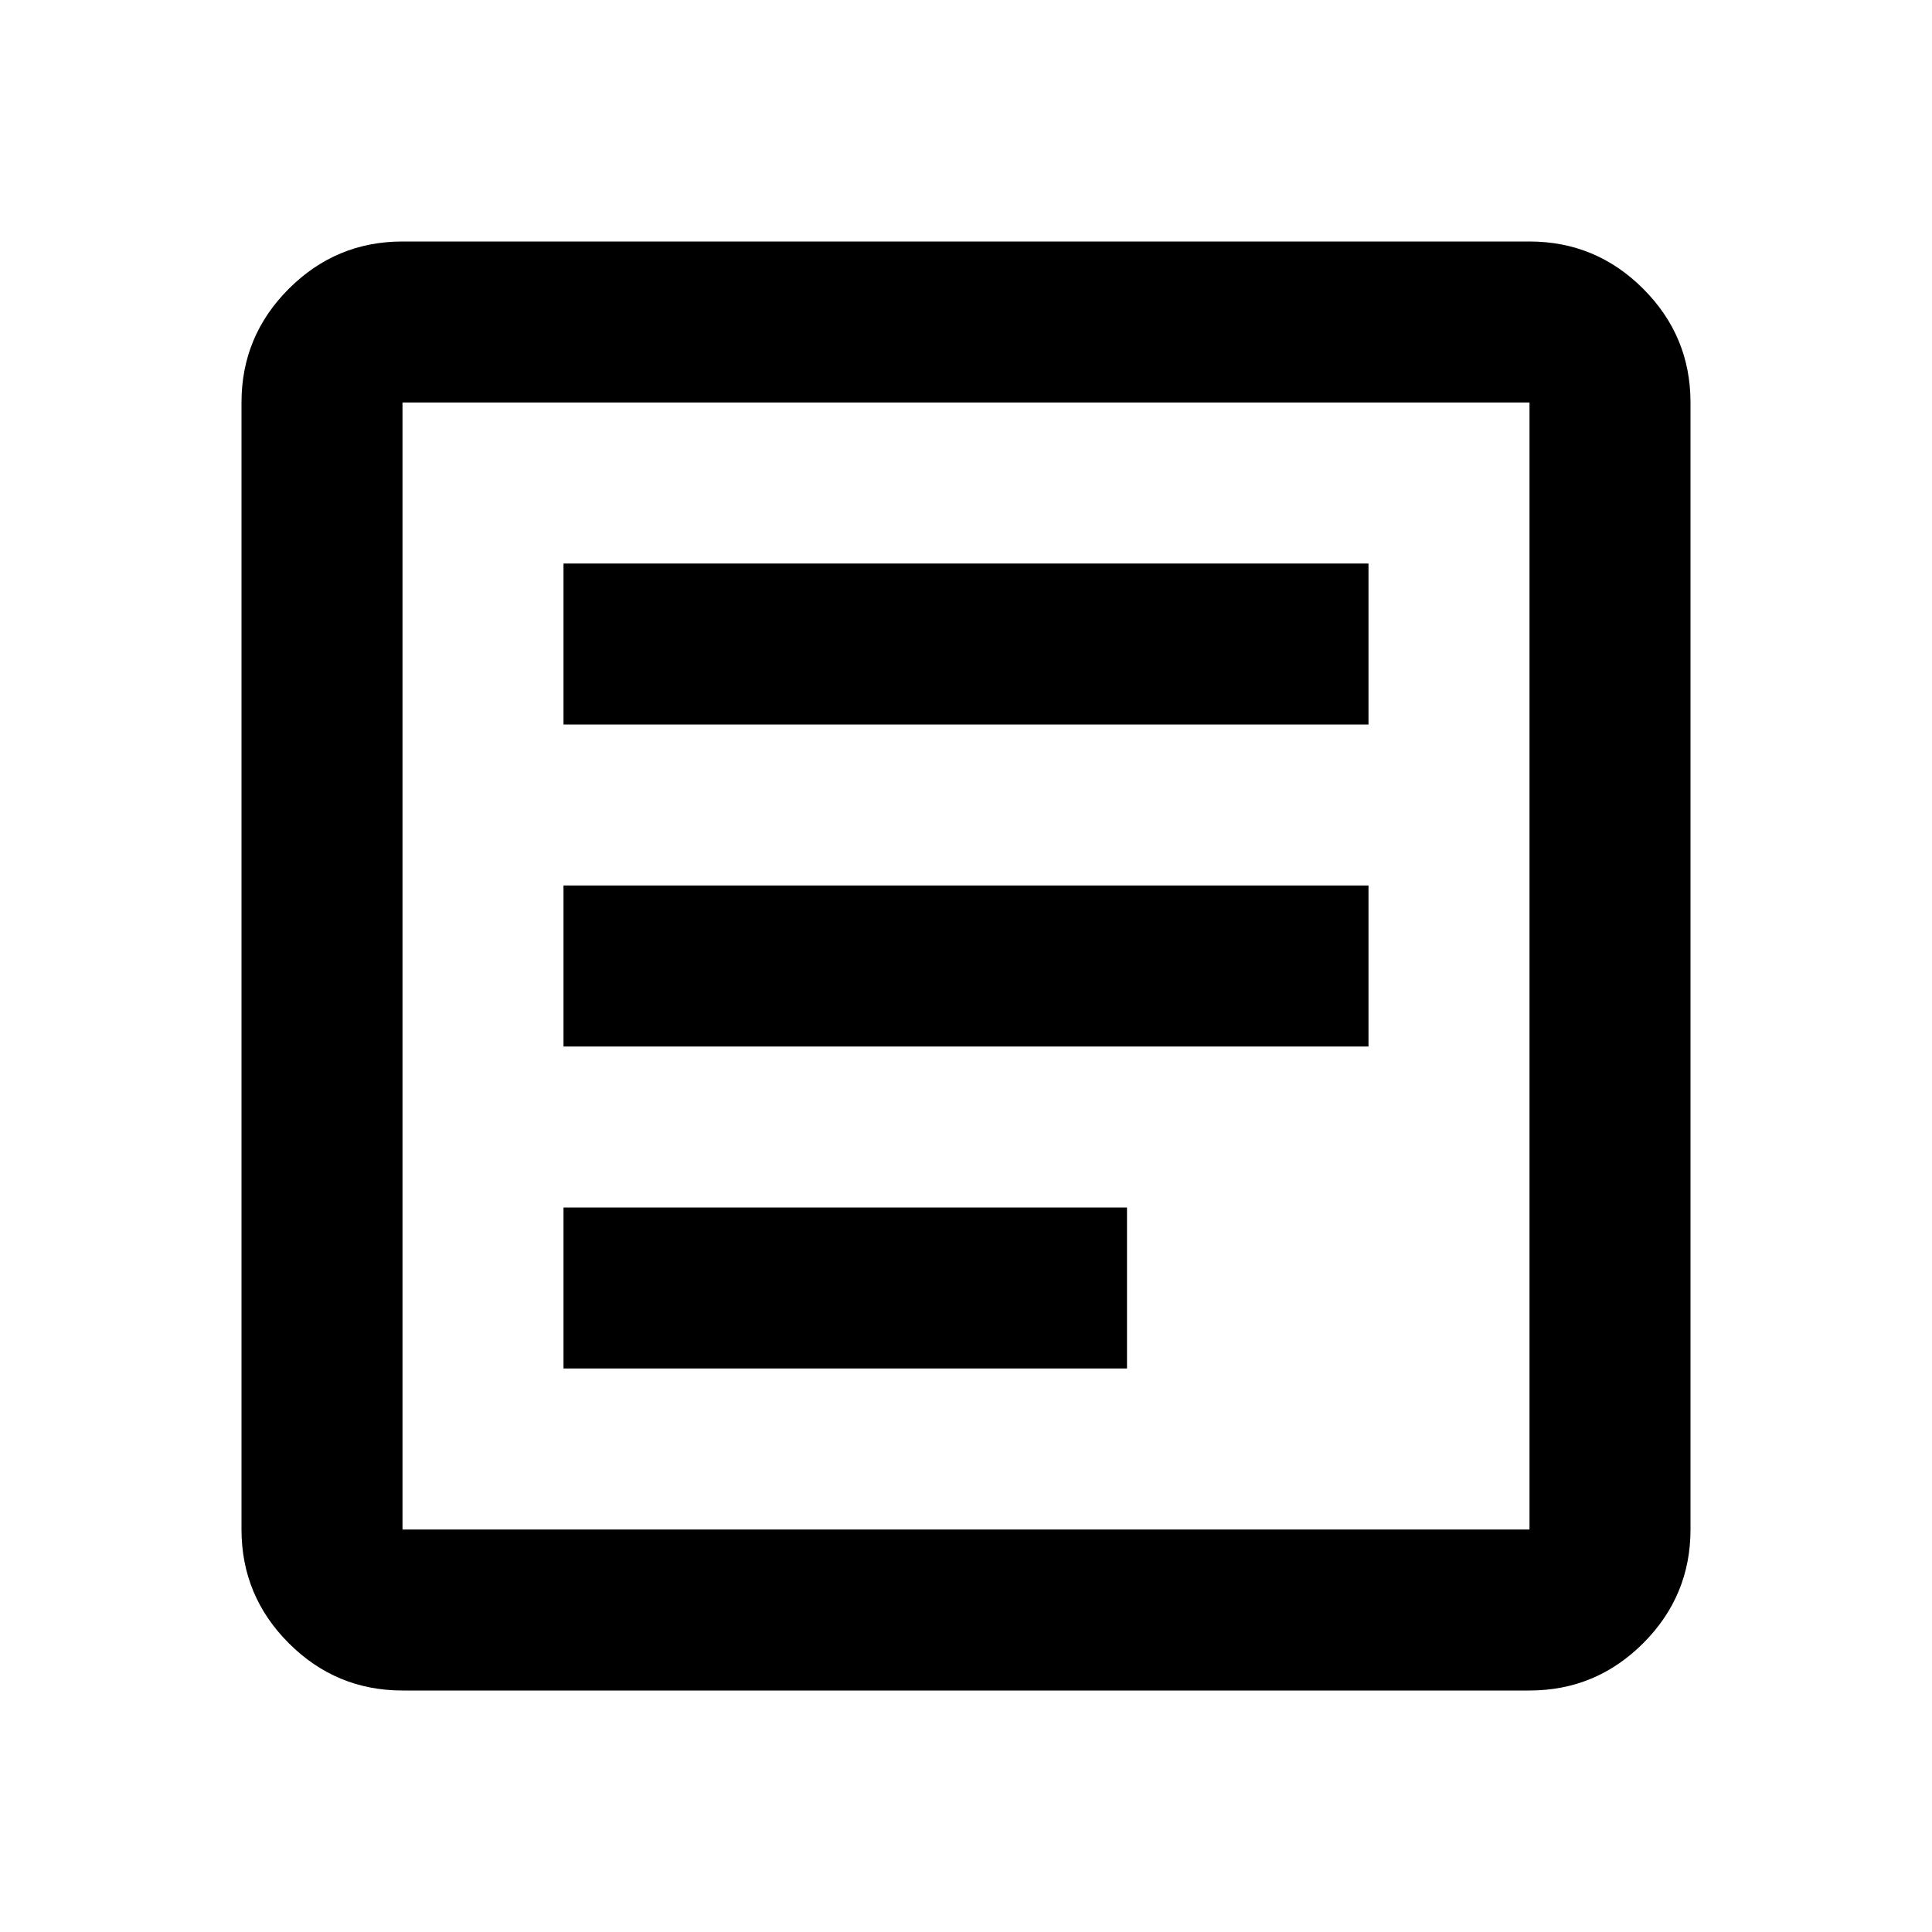
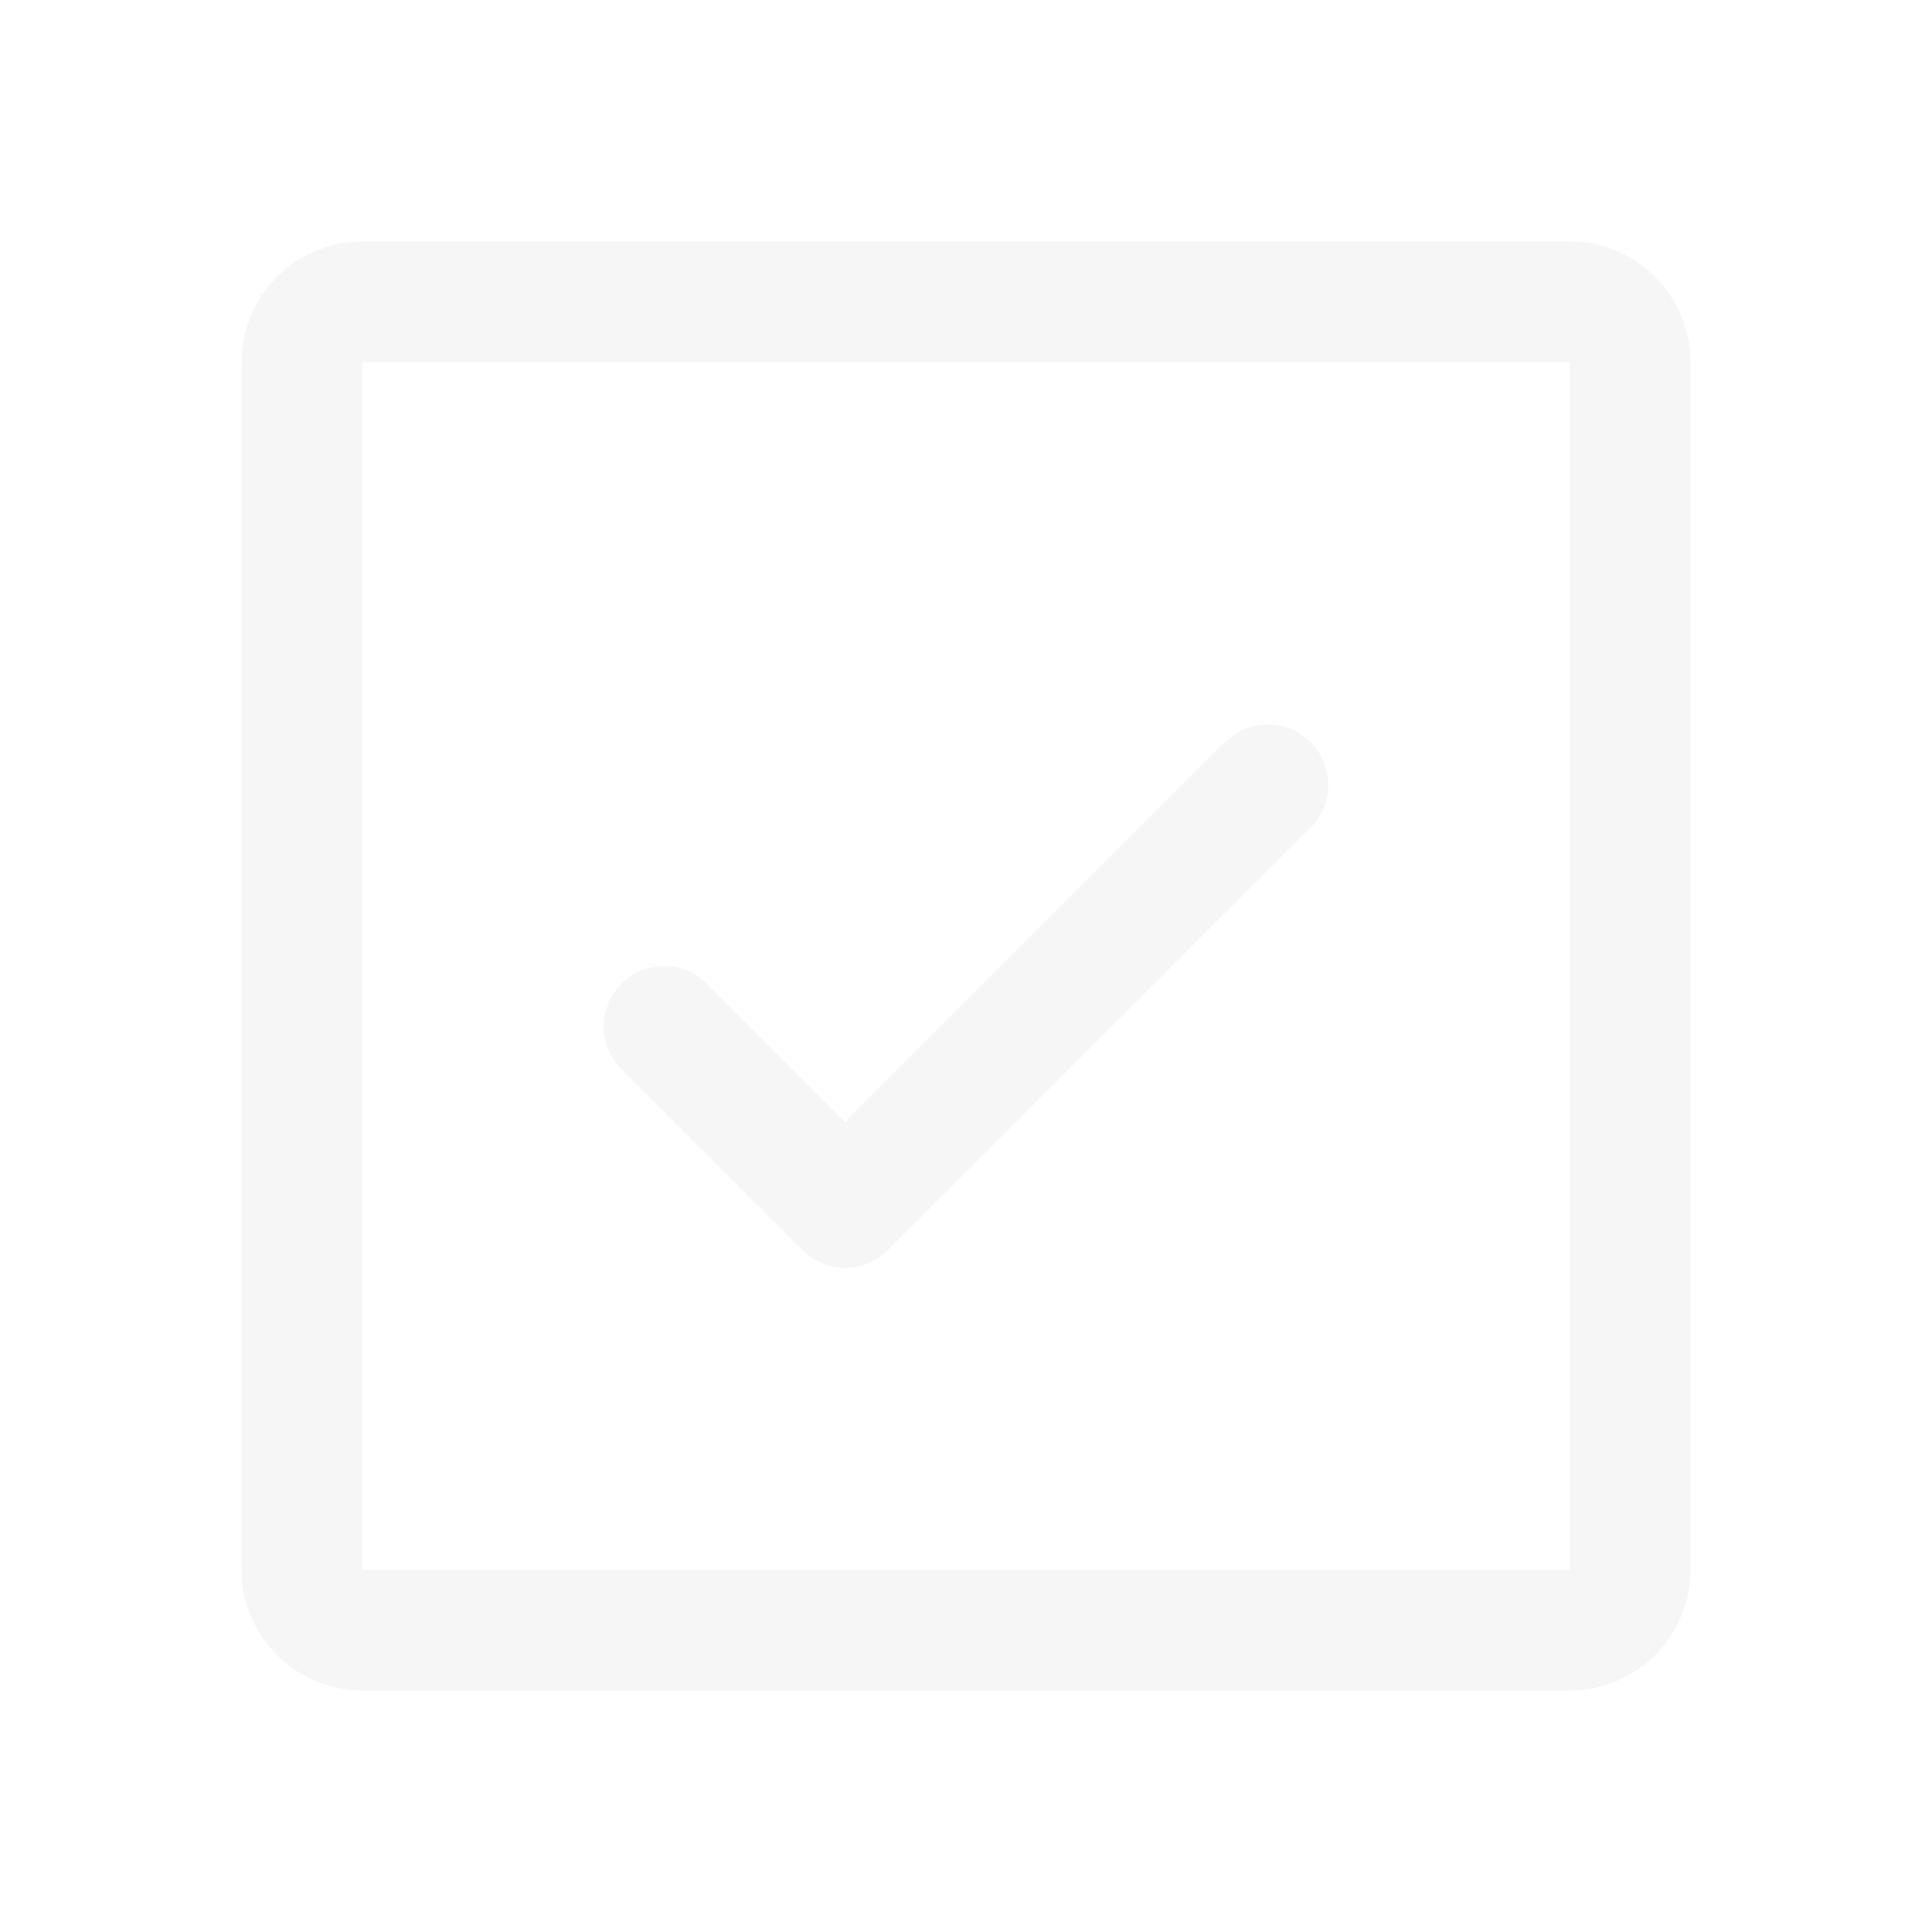
- <svg xmlns="http://www.w3.org/2000/svg" height="24" viewBox="0 -960 960 960" width="24">
-   <path d="M280-280h280v-80H280v80Zm0-160h400v-80H280v80Zm0-160h400v-80H280v80Zm-80 480q-33 0-56.5-23.5T120-200v-560q0-33 23.5-56.5T200-840h560q33 0 56.5 23.5T840-760v560q0 33-23.5 56.5T760-120H200Zm0-80h560v-560H200v560Zm0-560v560-560Z" />
+ <svg xmlns="http://www.w3.org/2000/svg" width="32" height="32" viewBox="0 0 32 32" fill="none">
+   <path d="M21.707 12.293C21.8 12.385 21.874 12.496 21.925 12.617C21.975 12.739 22.001 12.869 22.001 13C22.001 13.131 21.975 13.261 21.925 13.383C21.874 13.504 21.8 13.615 21.707 13.707L14.707 20.707C14.615 20.8 14.504 20.874 14.383 20.925C14.261 20.975 14.131 21.001 14 21.001C13.869 21.001 13.739 20.975 13.617 20.925C13.496 20.874 13.385 20.8 13.293 20.707L10.293 17.707C10.105 17.52 9.999 17.265 9.999 17C9.999 16.735 10.105 16.48 10.293 16.293C10.48 16.105 10.735 15.999 11 15.999C11.265 15.999 11.52 16.105 11.707 16.293L14 18.586L20.293 12.293C20.385 12.2 20.496 12.126 20.617 12.075C20.738 12.025 20.869 11.999 21 11.999C21.131 11.999 21.262 12.025 21.383 12.075C21.504 12.126 21.615 12.2 21.707 12.293ZM28 6V26C28 26.53 27.789 27.039 27.414 27.414C27.039 27.789 26.53 28 26 28H6C5.47 28 4.961 27.789 4.586 27.414C4.211 27.039 4 26.53 4 26V6C4 5.47 4.211 4.961 4.586 4.586C4.961 4.211 5.47 4 6 4H26C26.53 4 27.039 4.211 27.414 4.586C27.789 4.961 28 5.47 28 6ZM26 26V6H6V26H26Z" fill="#F6F6F6" />
</svg>
